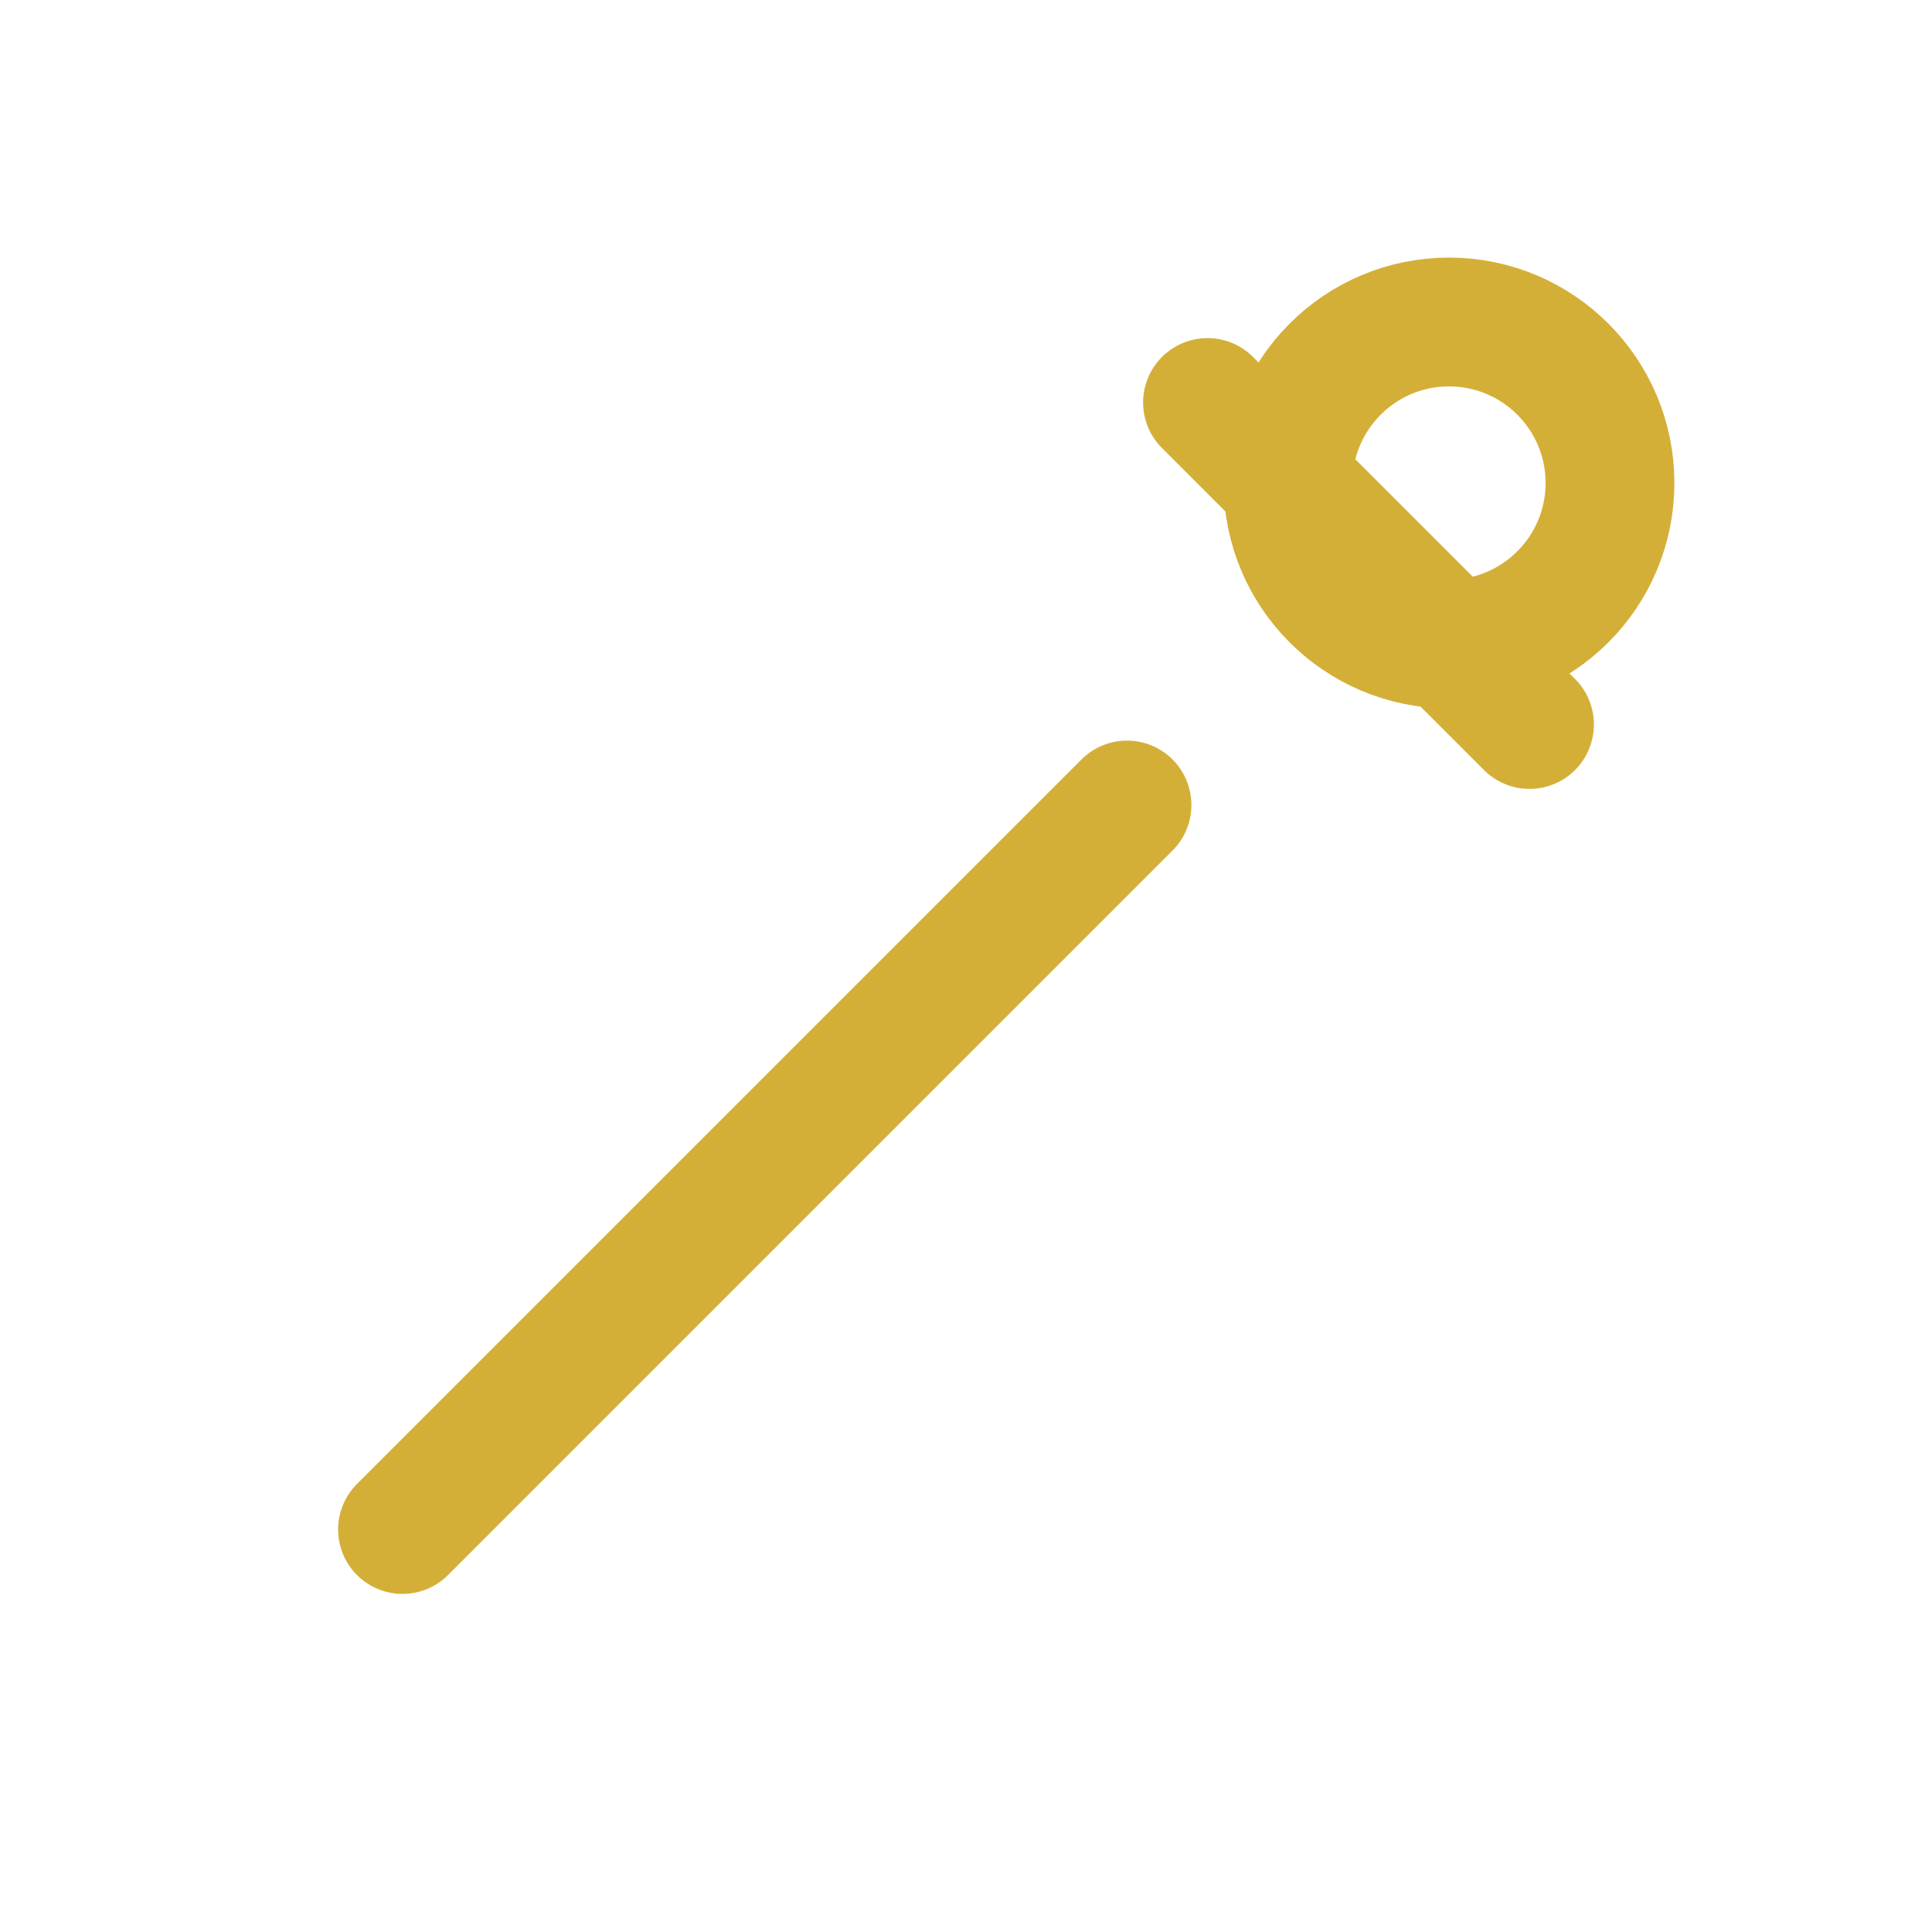
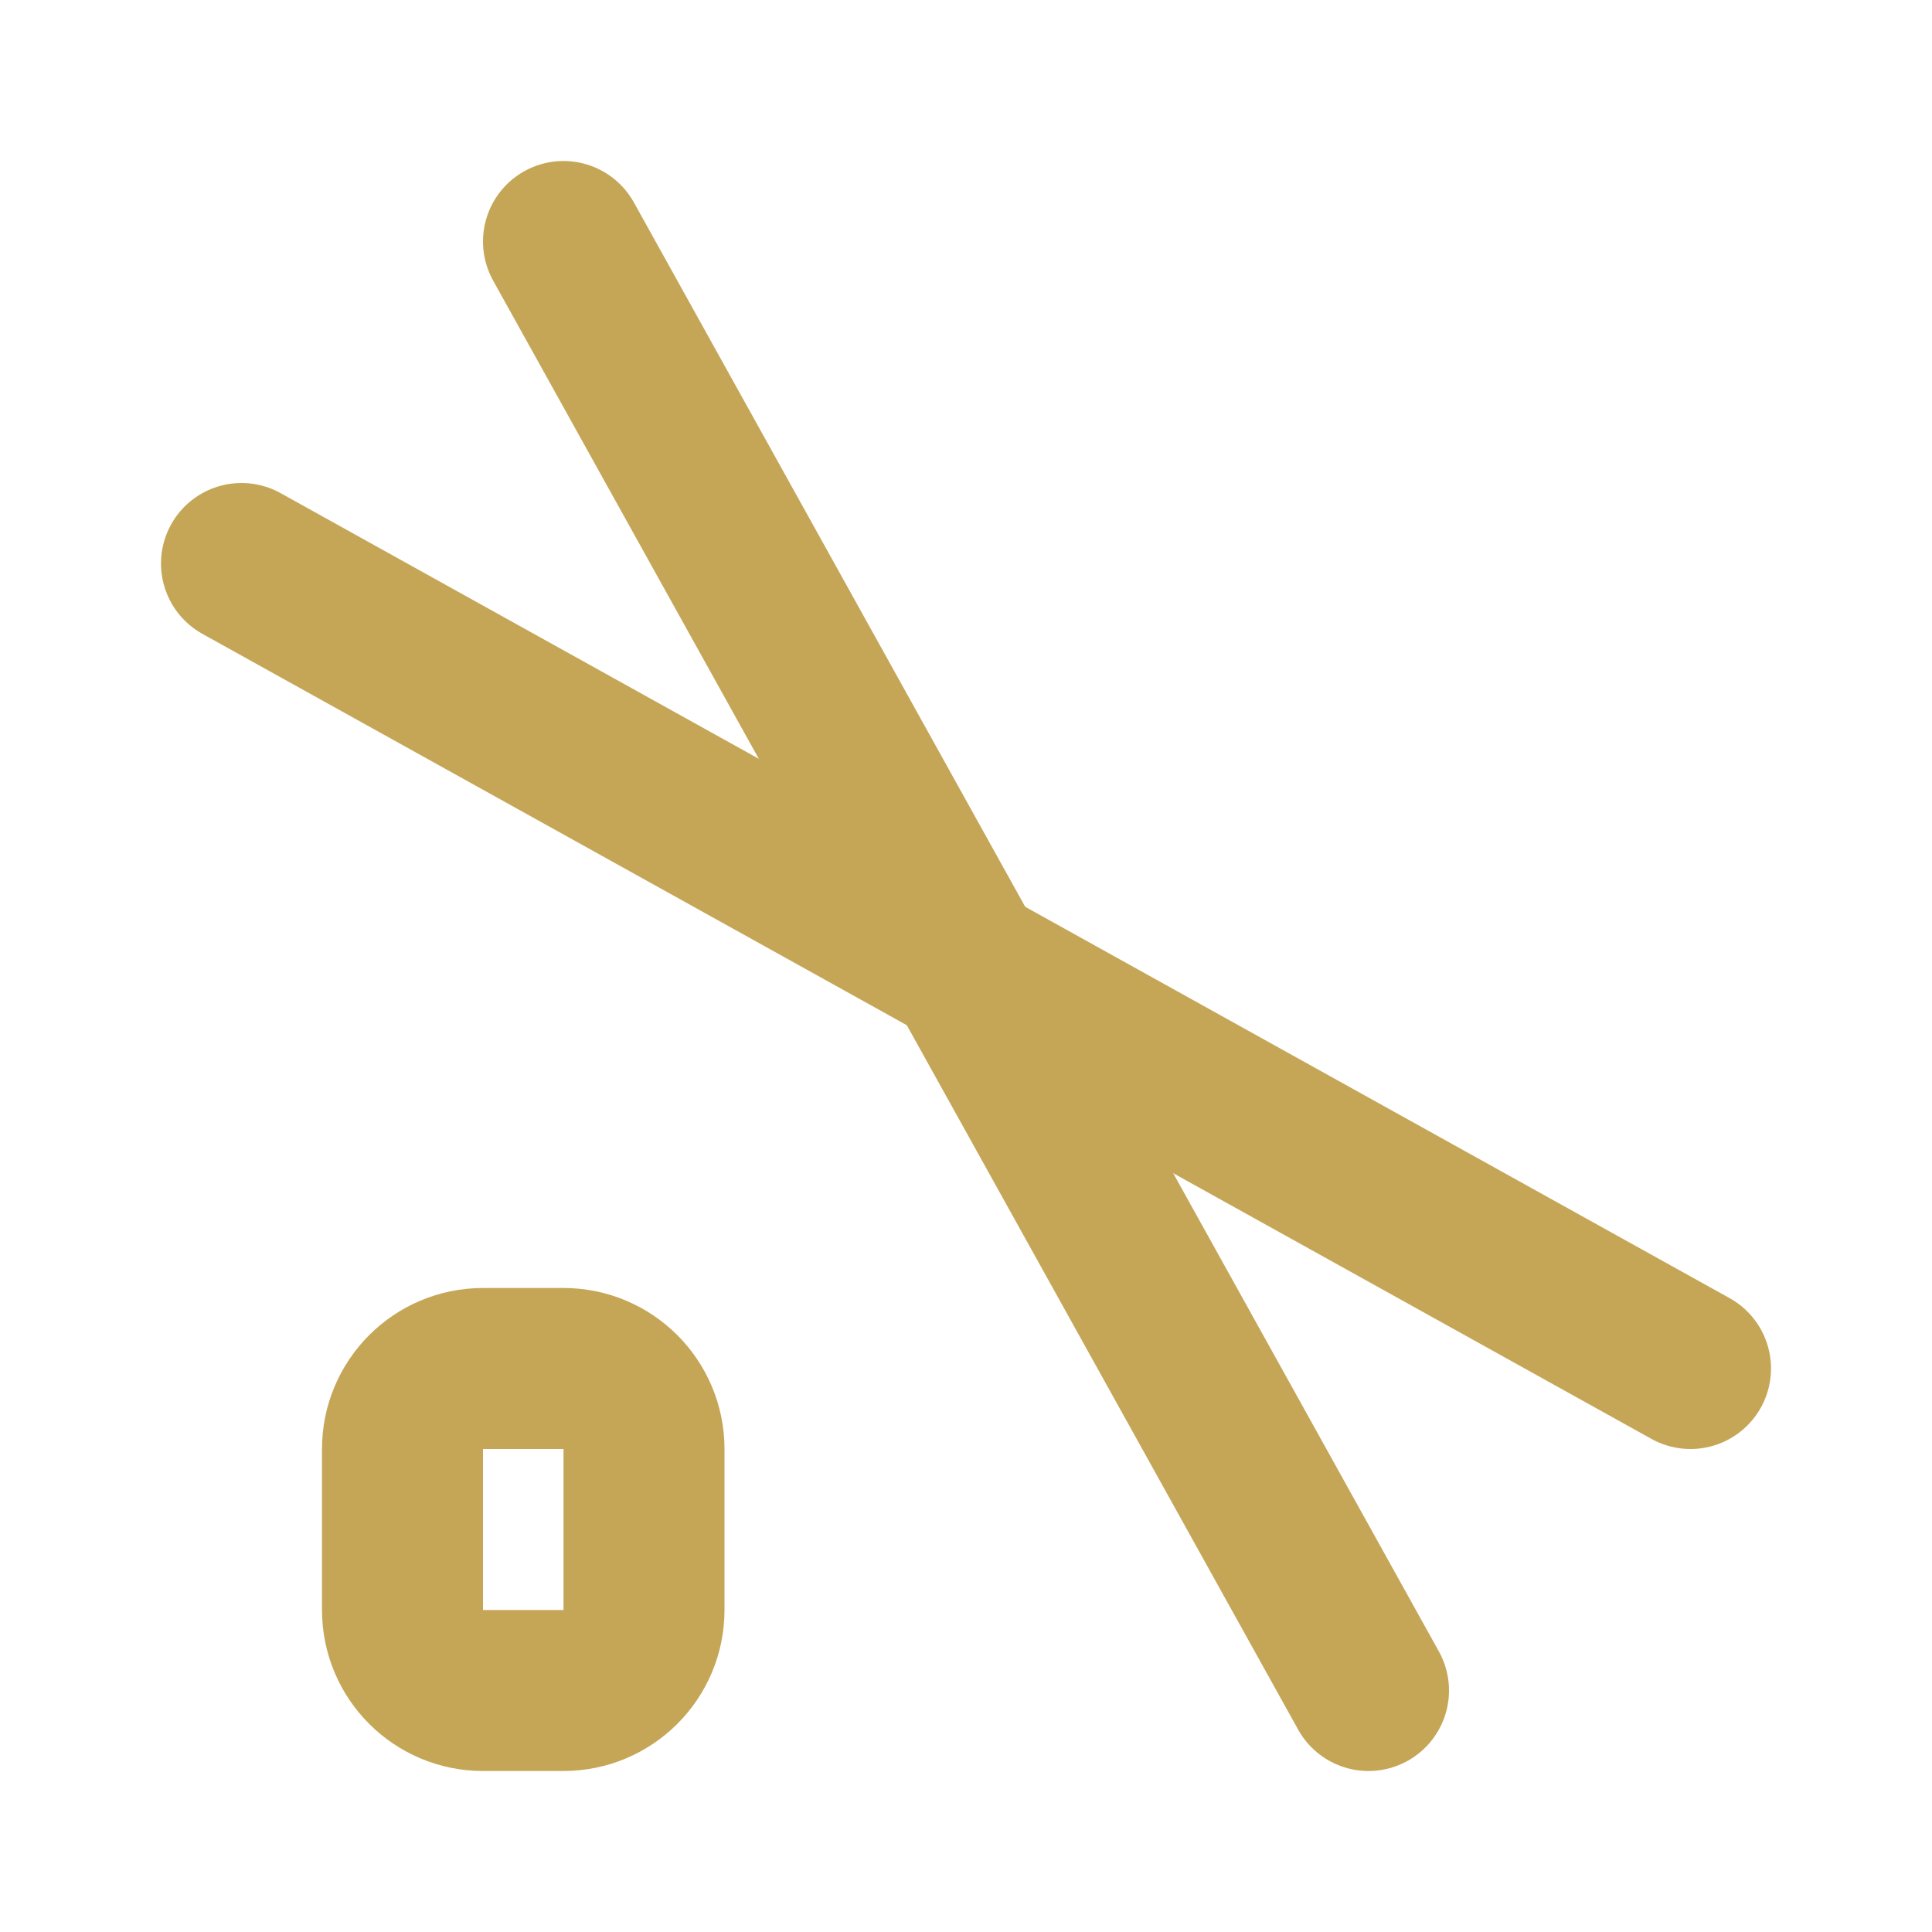
- <svg xmlns="http://www.w3.org/2000/svg" viewBox="0 0 24 24">
-   <path d="M5 19l9-9" stroke="#d4af37" stroke-width="1.6" stroke-linecap="round" />
-   <path d="M15 5l4 4" stroke="#d4af37" stroke-width="1.6" stroke-linecap="round" />
-   <circle cx="18" cy="6" r="2" fill="none" stroke="#d4af37" stroke-width="1.6" />
+ <svg xmlns="http://www.w3.org/2000/svg" viewBox="0 0 24 24" width="48" height="48" fill="none" stroke="#C5A657" stroke-width="2" stroke-linecap="round" stroke-linejoin="round">
+   <path d="M7 3l10 18" />
+   <path d="M3 7l18 10" />
+   <rect x="5" y="17" width="3" height="4" rx="1" />
</svg>
